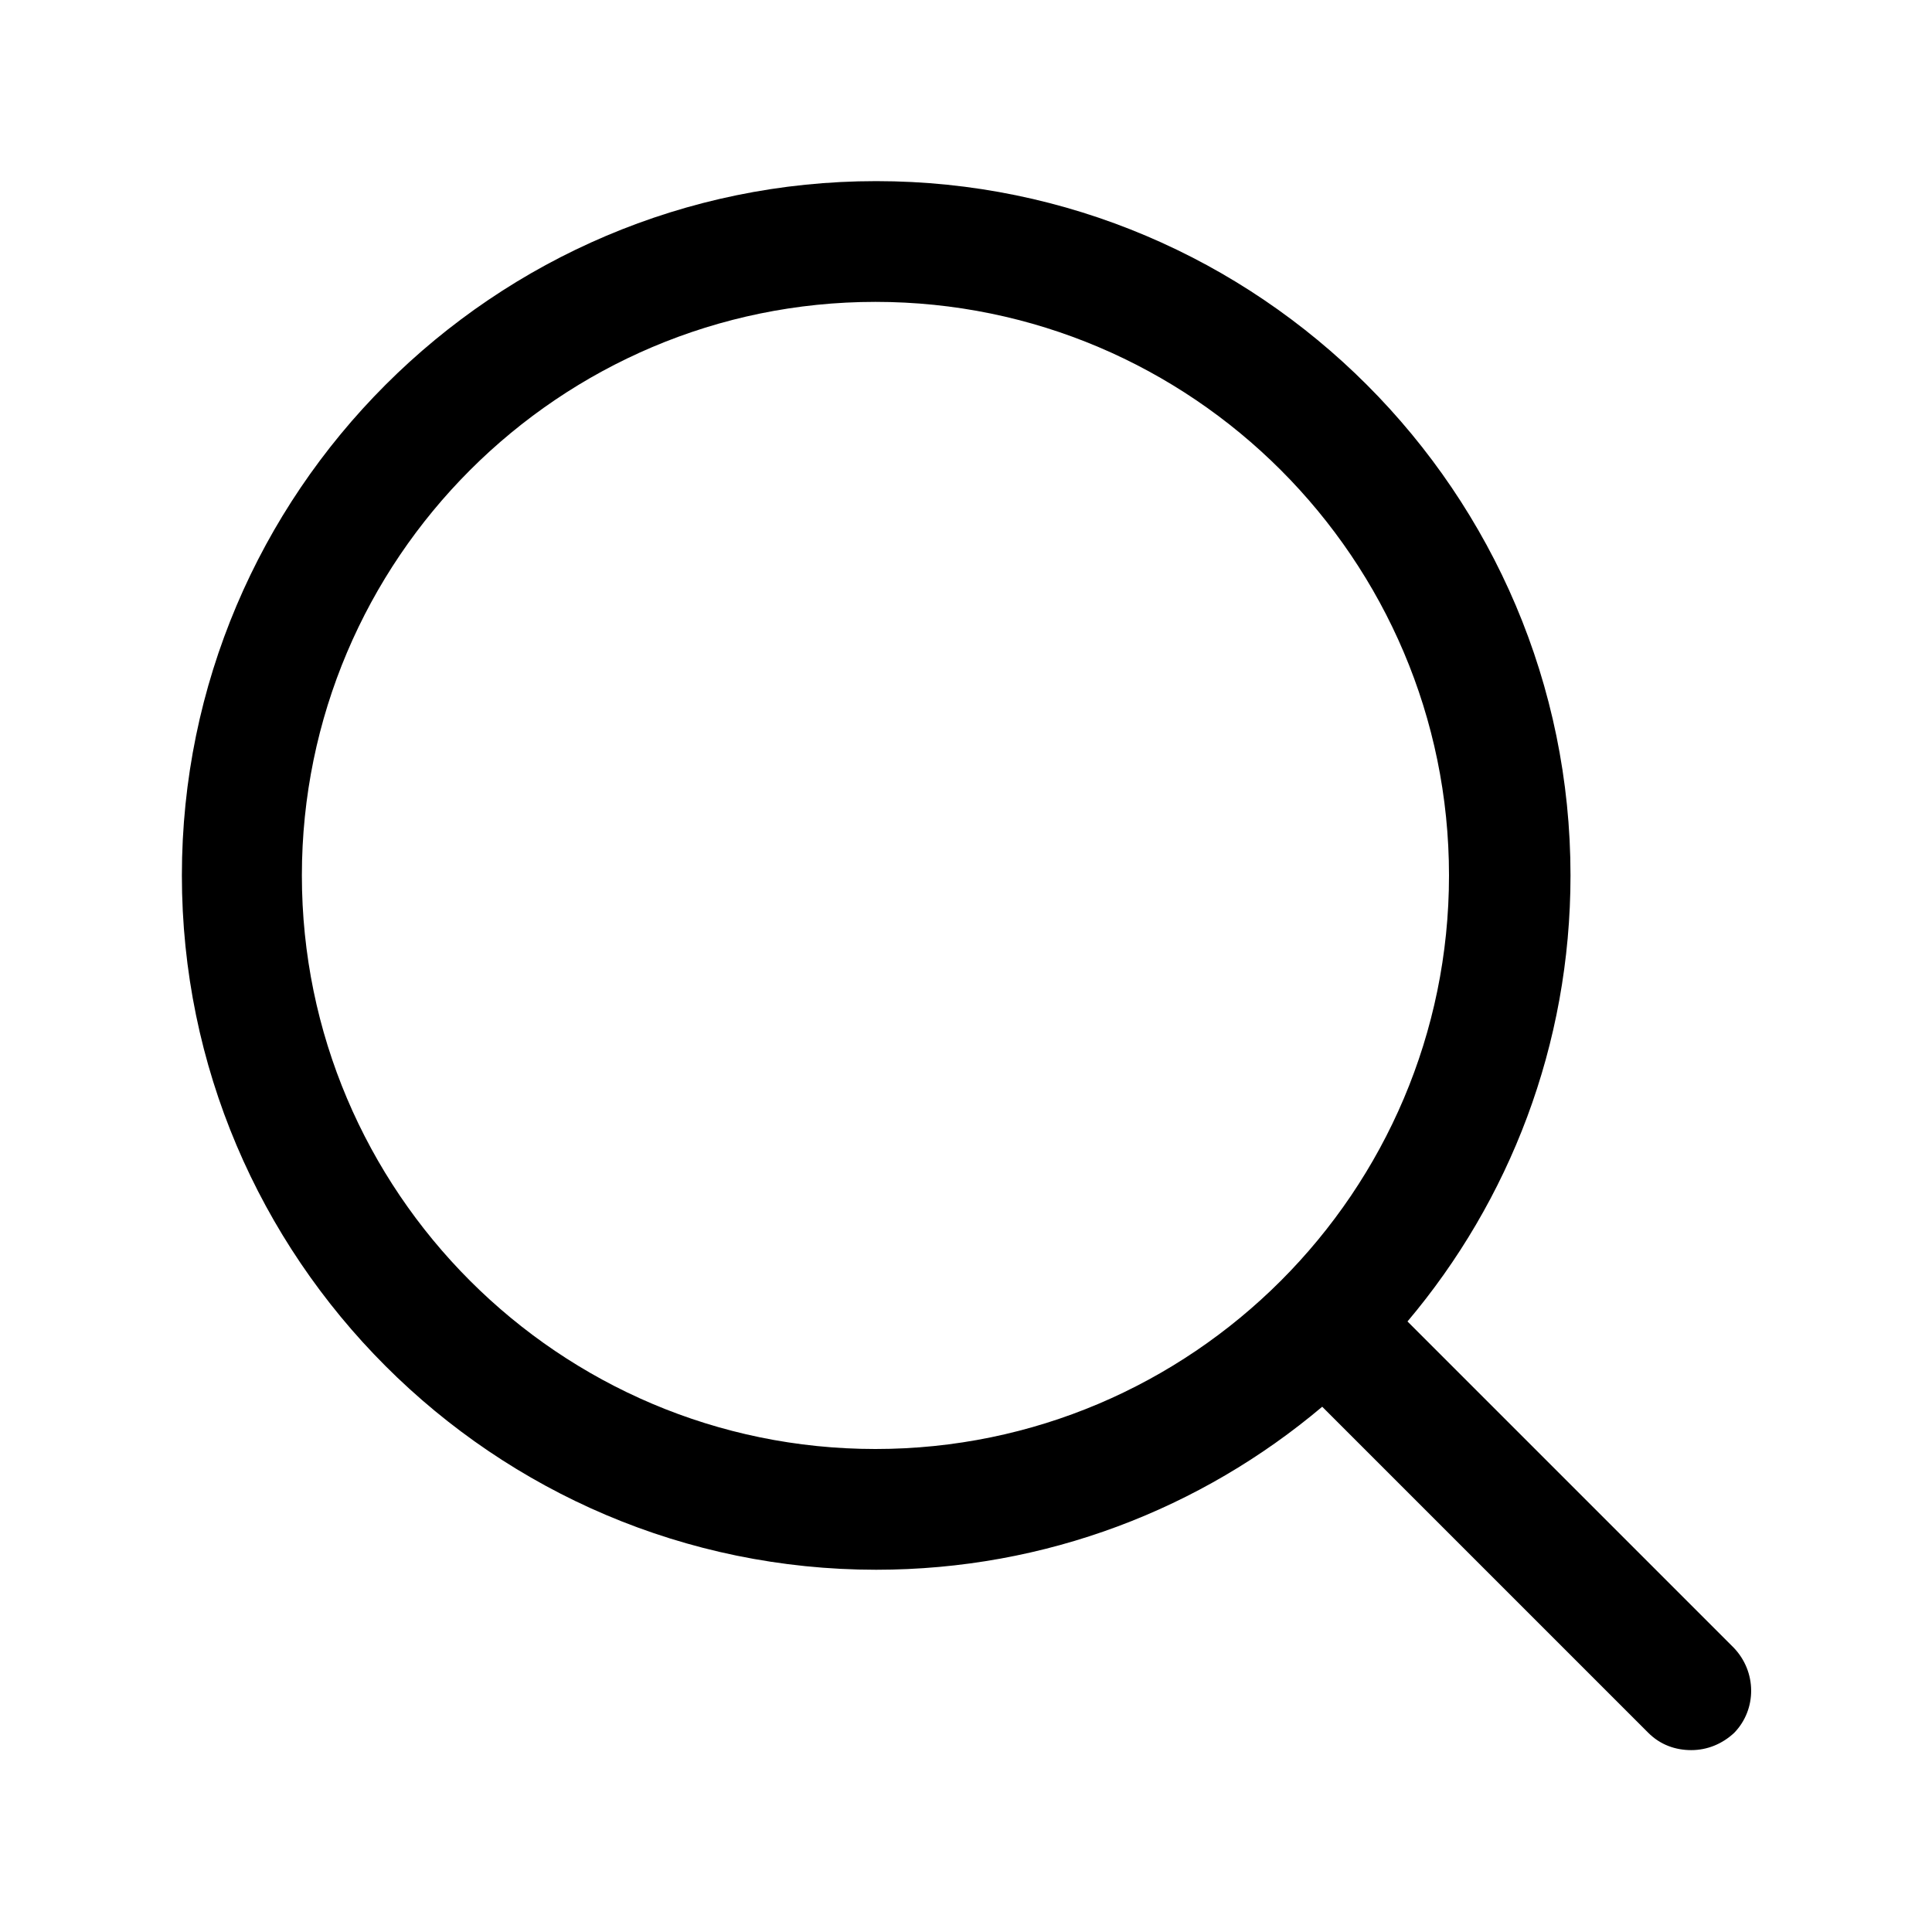
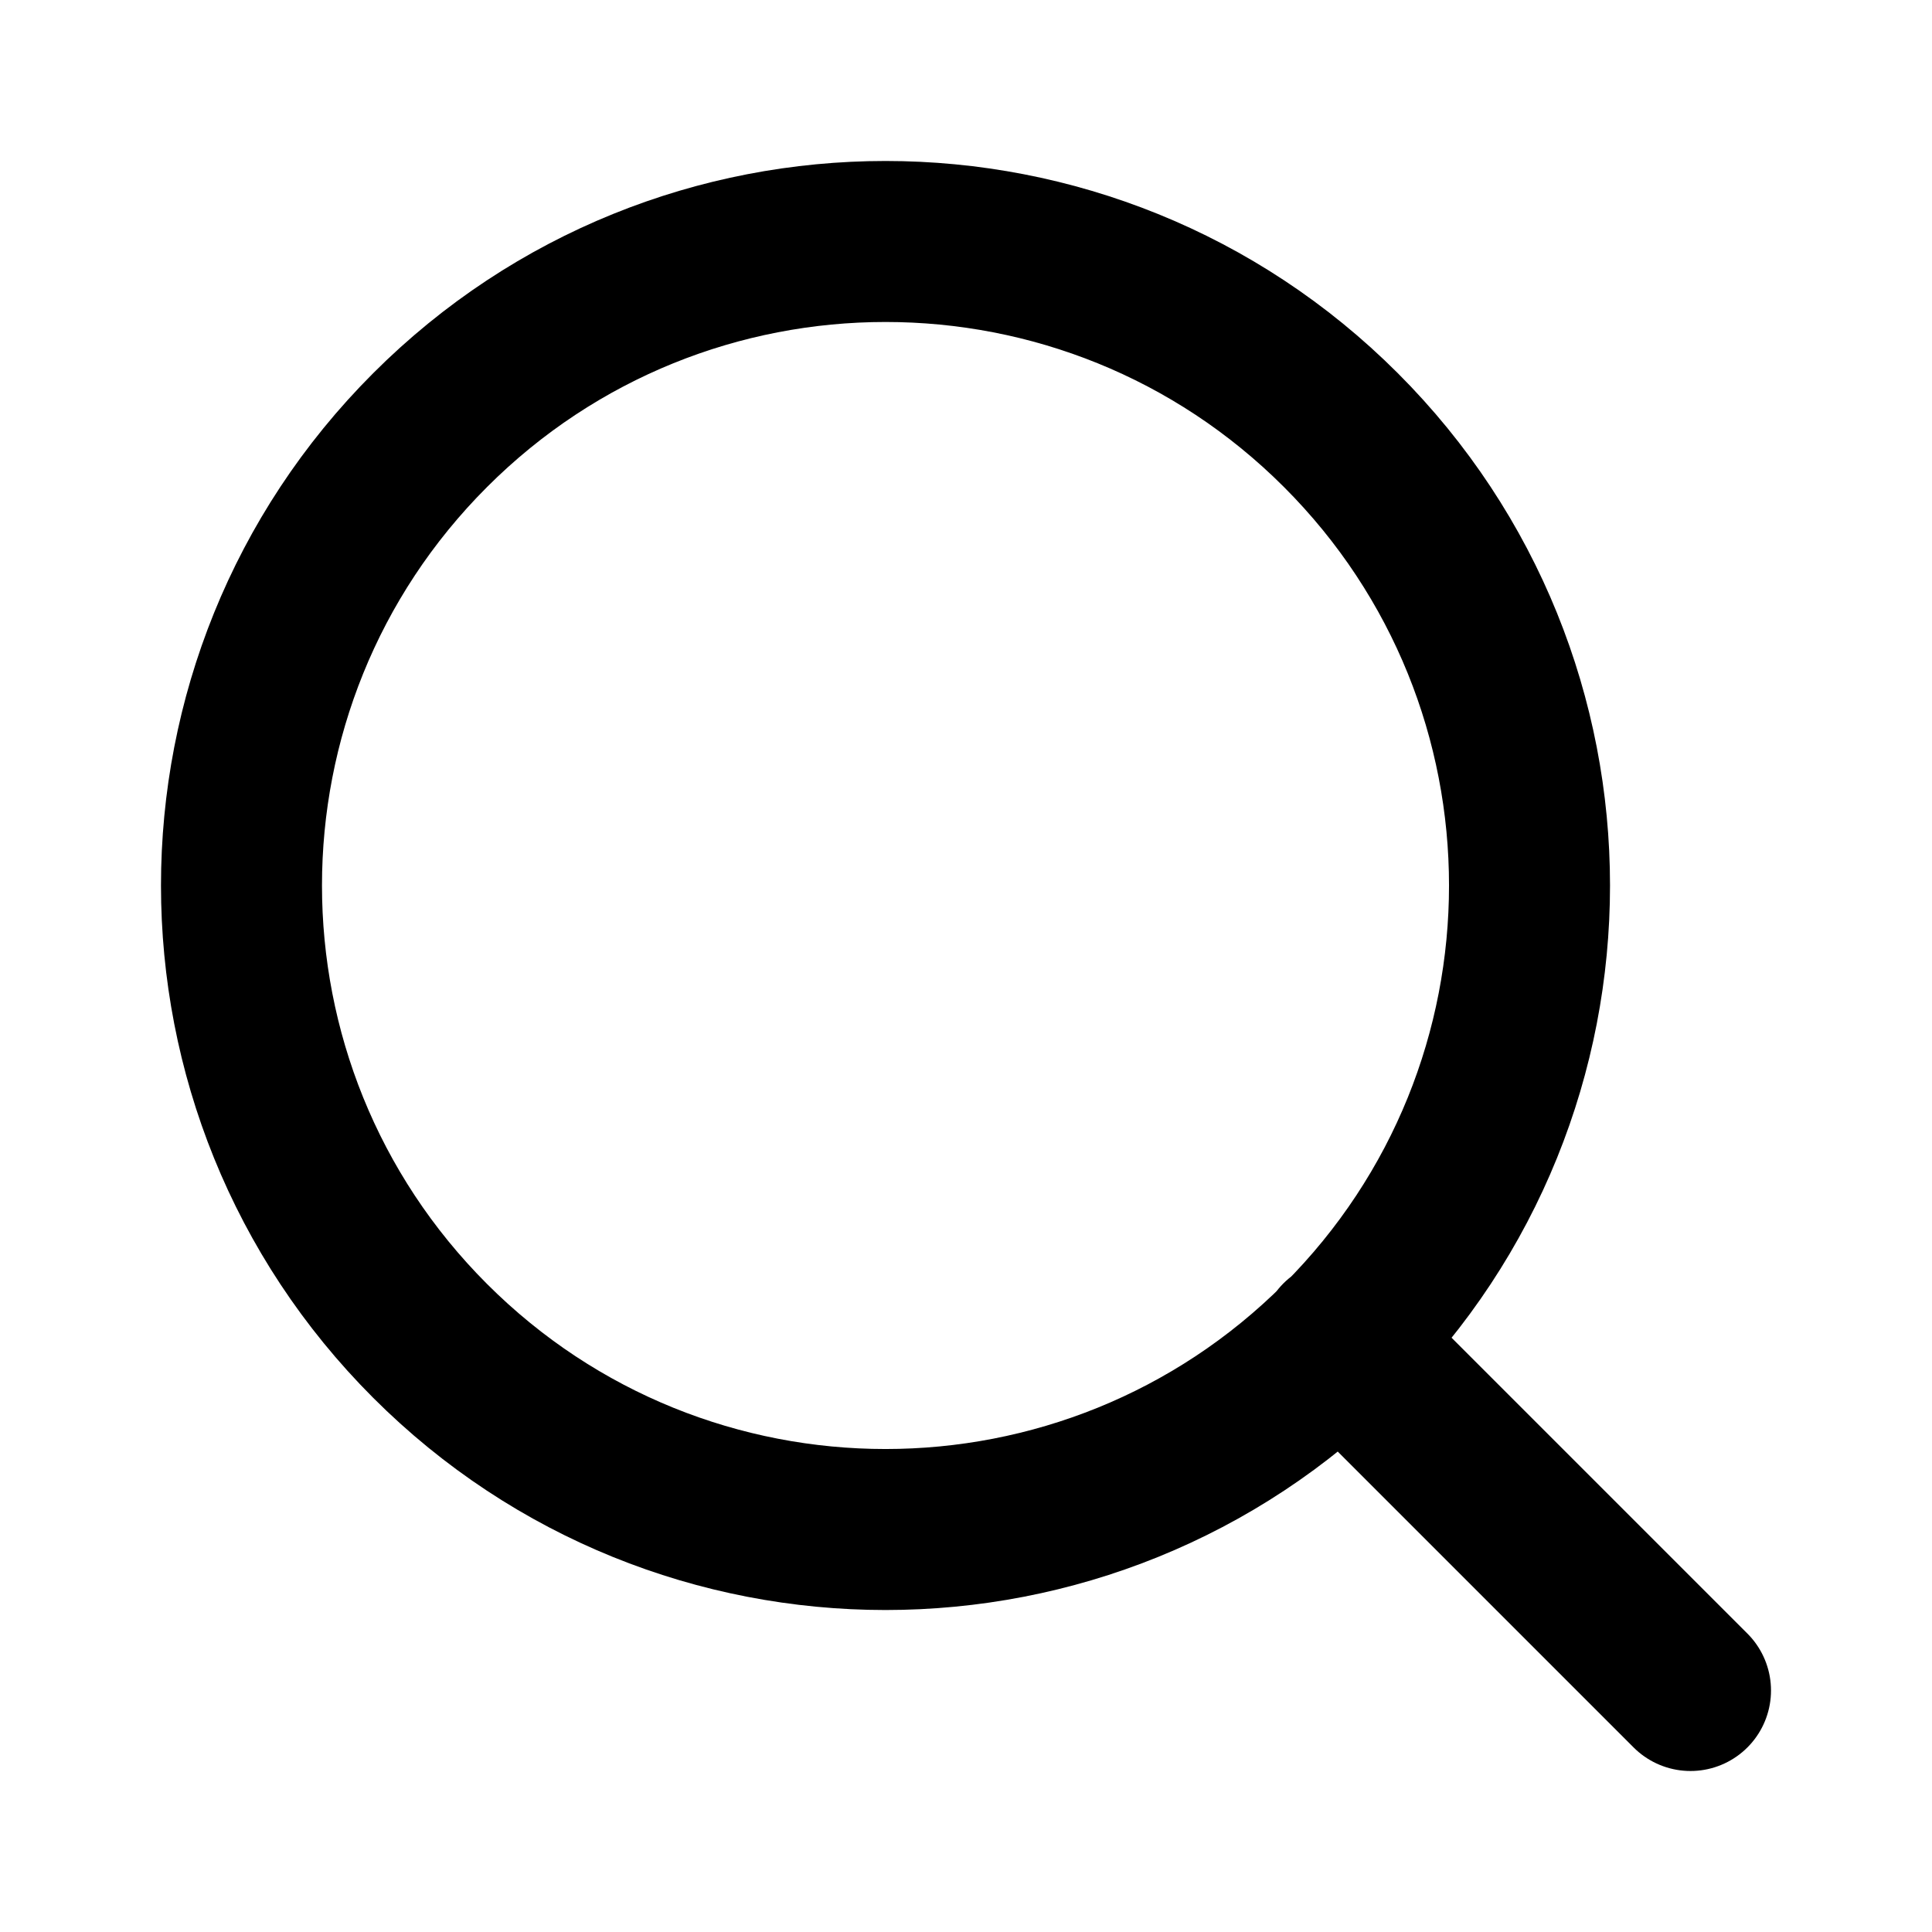
- <svg xmlns="http://www.w3.org/2000/svg" viewBox="0 0 256 256">
-   <path d="M229.7 218.3l-43.2-43.2c13.5-16 21.6-36.6 21.6-59.1 0-50.7-41.3-92-92-92s-92 41.3-92 92 41.3 92 92 92c22.5 0 43.1-8.1 59.1-21.6l43.2 43.2c1.6 1.6 3.6 2.3 5.7 2.3s4.1-.8 5.7-2.3c3-3.1 3-8.1-.1-11.3zM40 116c0-41.9 34.1-76 76-76s76 34.1 76 76-34.1 76-76 76-76-34.1-76-76z" />
+ <svg xmlns="http://www.w3.org/2000/svg" viewBox="0 0 24 24">
+   <path d="M16.657 5.343A8 8 0 115.343 16.657 8 8 0 0116.657 5.343M21 21l-4.35-4.35" stroke-linecap="round" stroke-width="2" stroke="#000" fill="none" stroke-linejoin="round" />
</svg>
